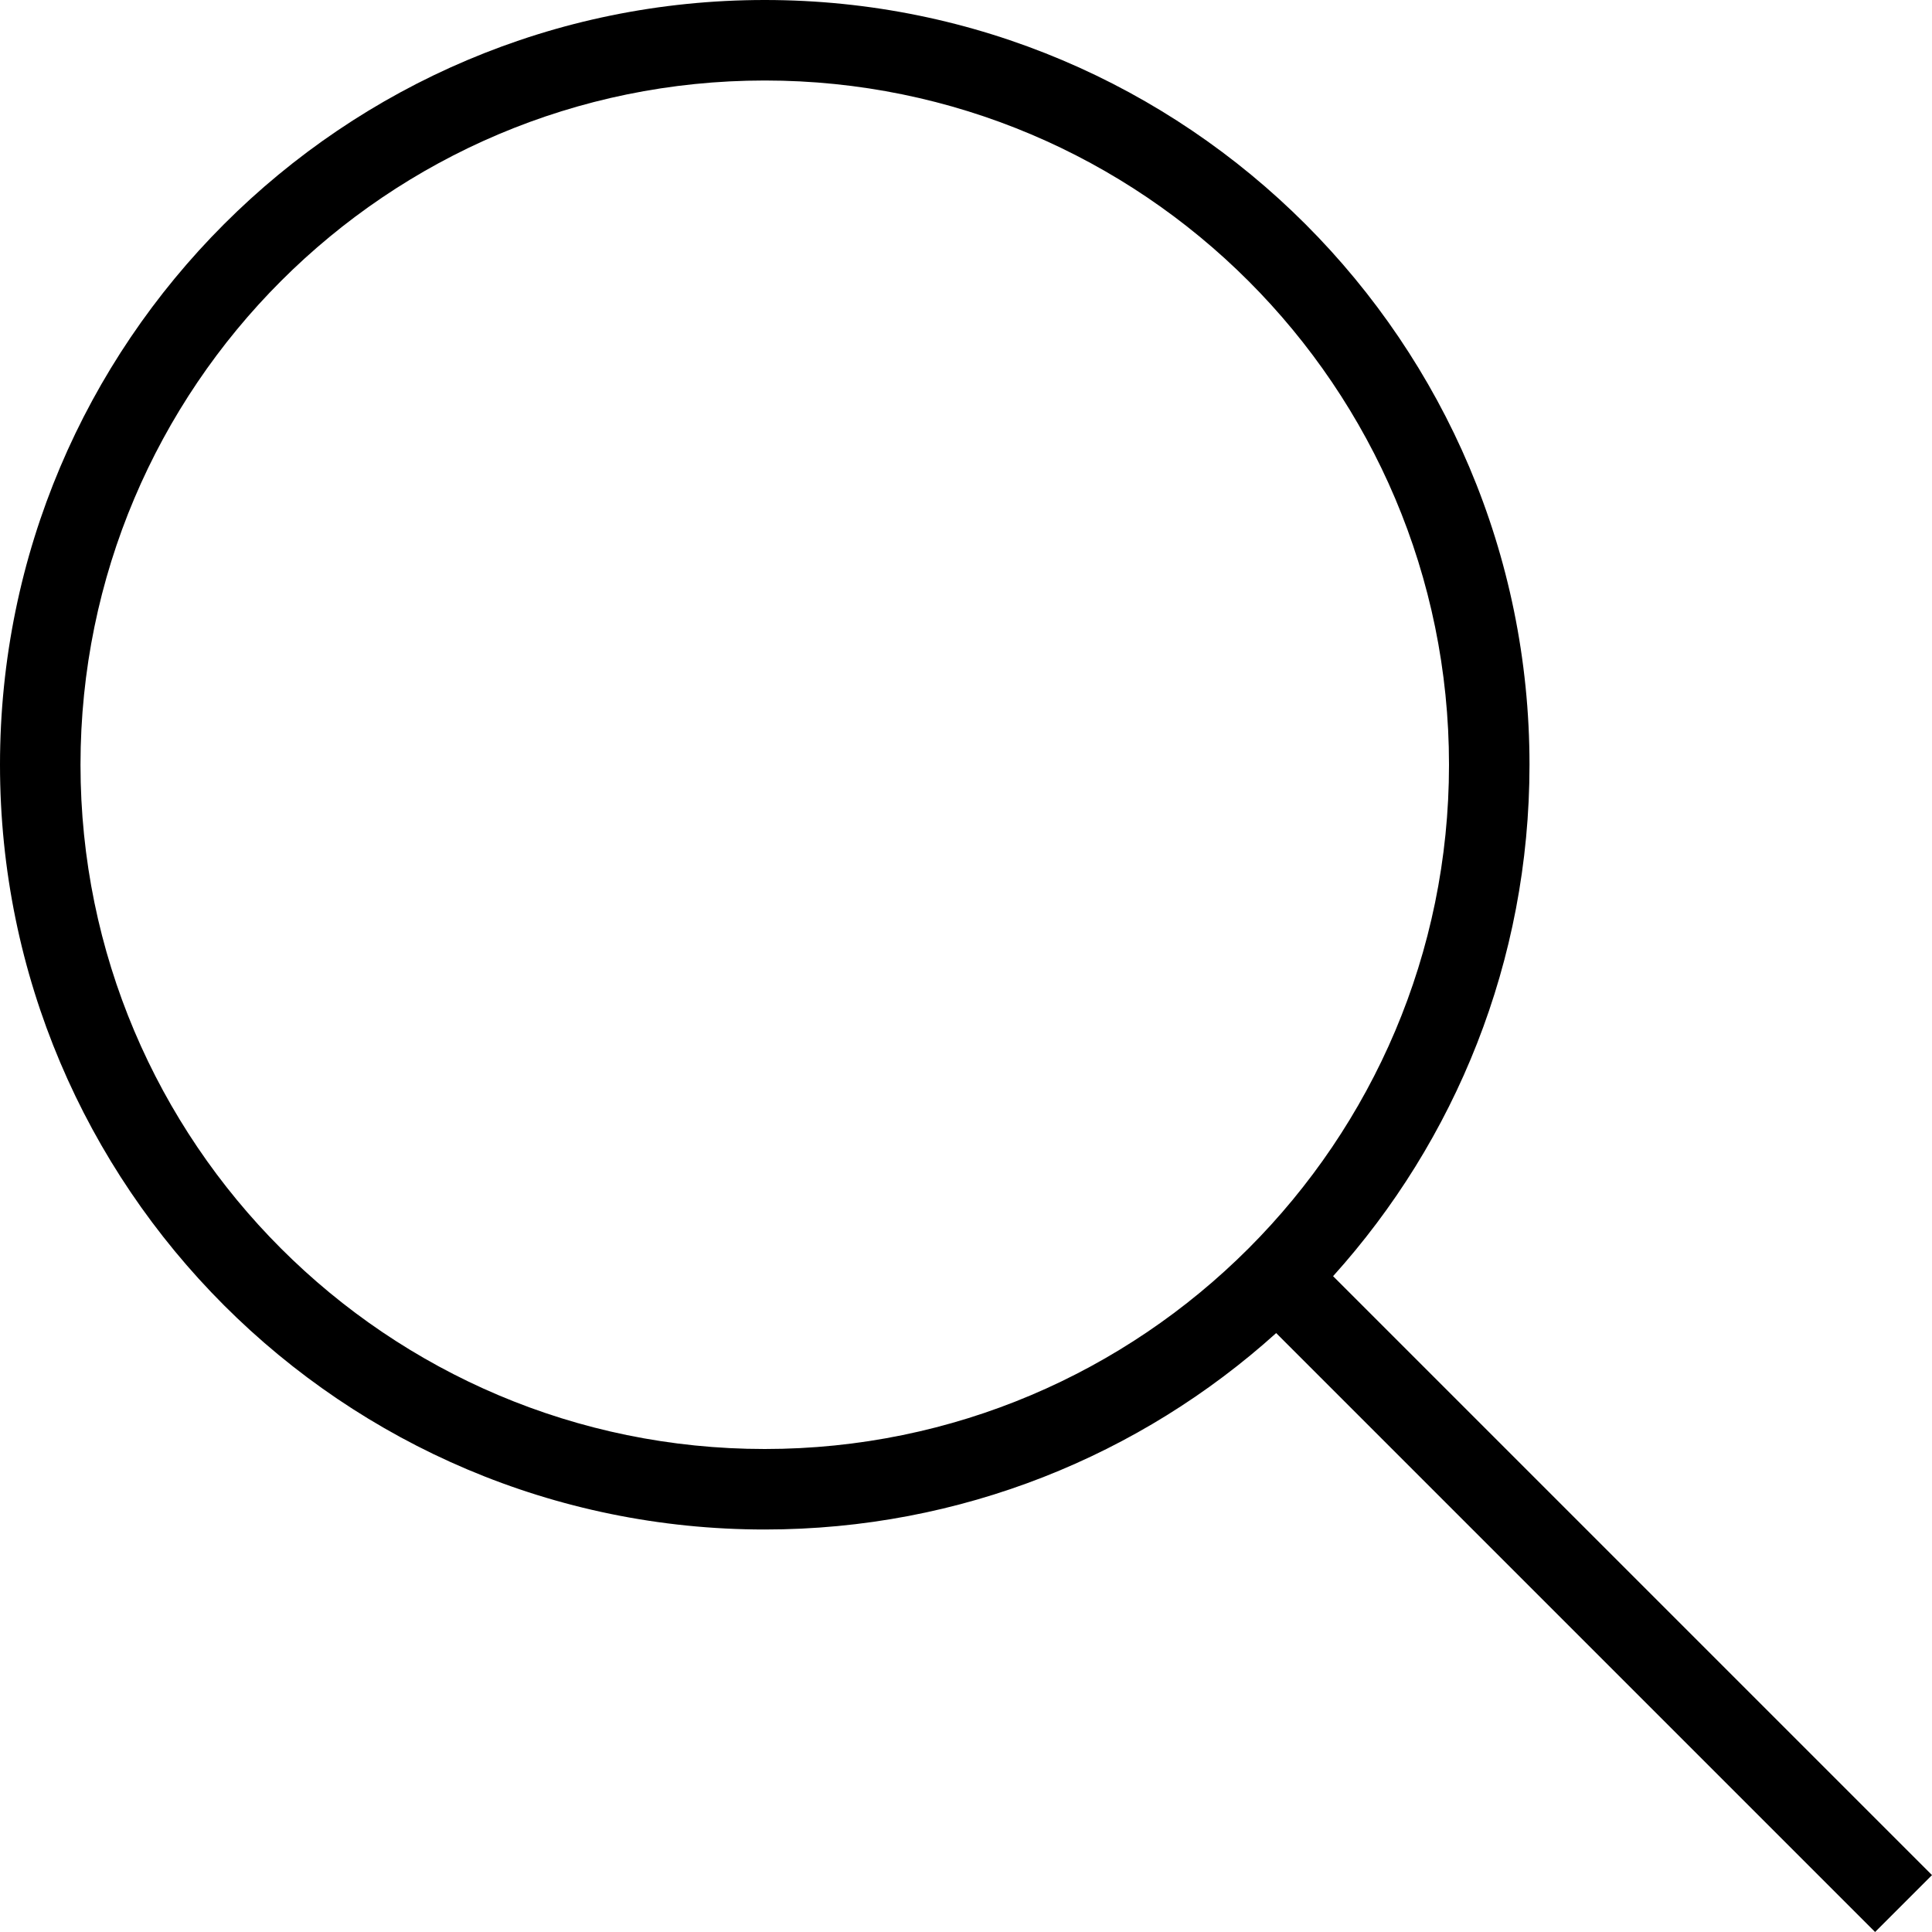
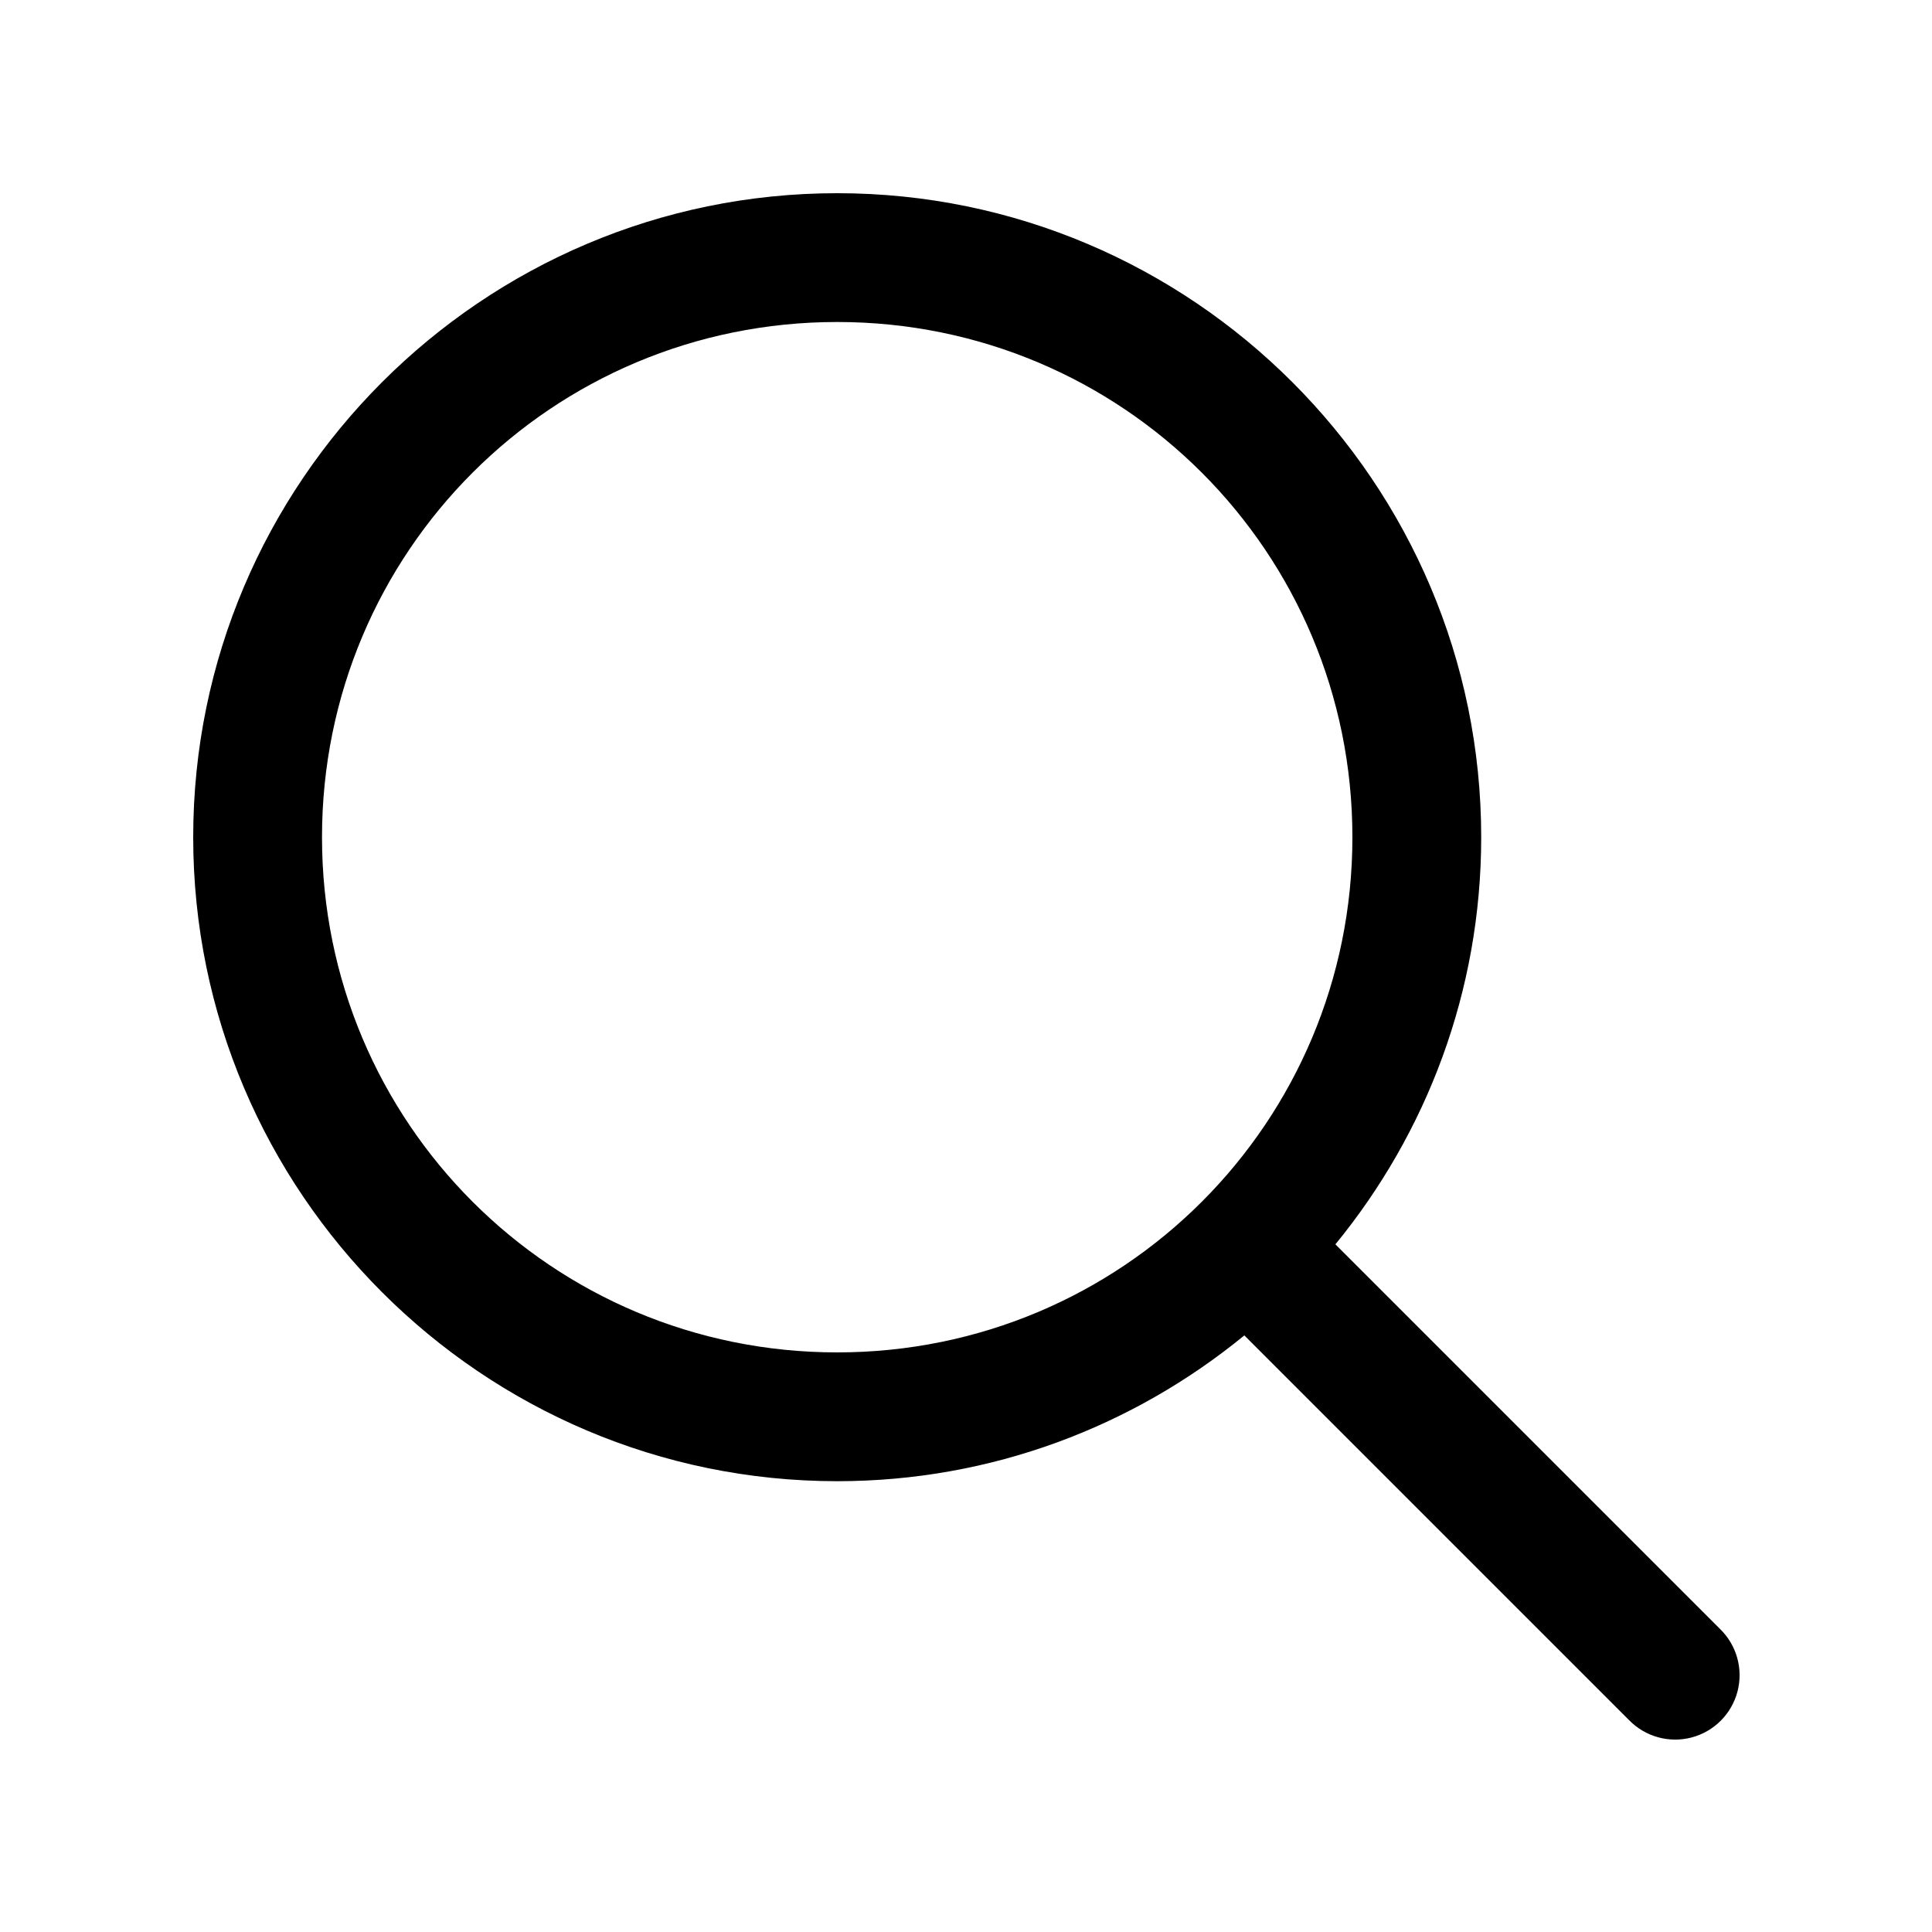
- <svg xmlns="http://www.w3.org/2000/svg" width="24" height="24" fill-rule="evenodd" clip-rule="evenodd">
-   <path d="M15.853 16.56c-1.683 1.517-3.911 2.44-6.353 2.44-5.243 0-9.5-4.257-9.5-9.5s4.257-9.5 9.5-9.5 9.5 4.257 9.5 9.5c0 2.442-.923 4.67-2.44 6.353l7.44 7.44-.707.707-7.44-7.44zm-6.353-15.56c4.691 0 8.5 3.809 8.5 8.5s-3.809 8.5-8.5 8.5-8.5-3.809-8.5-8.5 3.809-8.5 8.5-8.5z" />
+ <svg xmlns="http://www.w3.org/2000/svg" viewBox="0 0 30 30" width="30px" height="30px">
+   <path d="M 13 3 C 7.489 3 3 7.489 3 13 C 3 18.511 7.489 23 13 23 C 15.397 23 17.597 22.149 19.322 20.736 L 25.293 26.707 A 1 1 0 1 0 26.707 25.293 L 20.736 19.322 C 22.149 17.597 23 15.397 23 13 C 23 7.489 18.511 3 13 3 z M 13 5 C 17.43 5 21 8.57 21 13 C 21 17.43 17.43 21 13 21 C 8.57 21 5 17.43 5 13 C 5 8.57 8.57 5 13 5 z" />
</svg>
